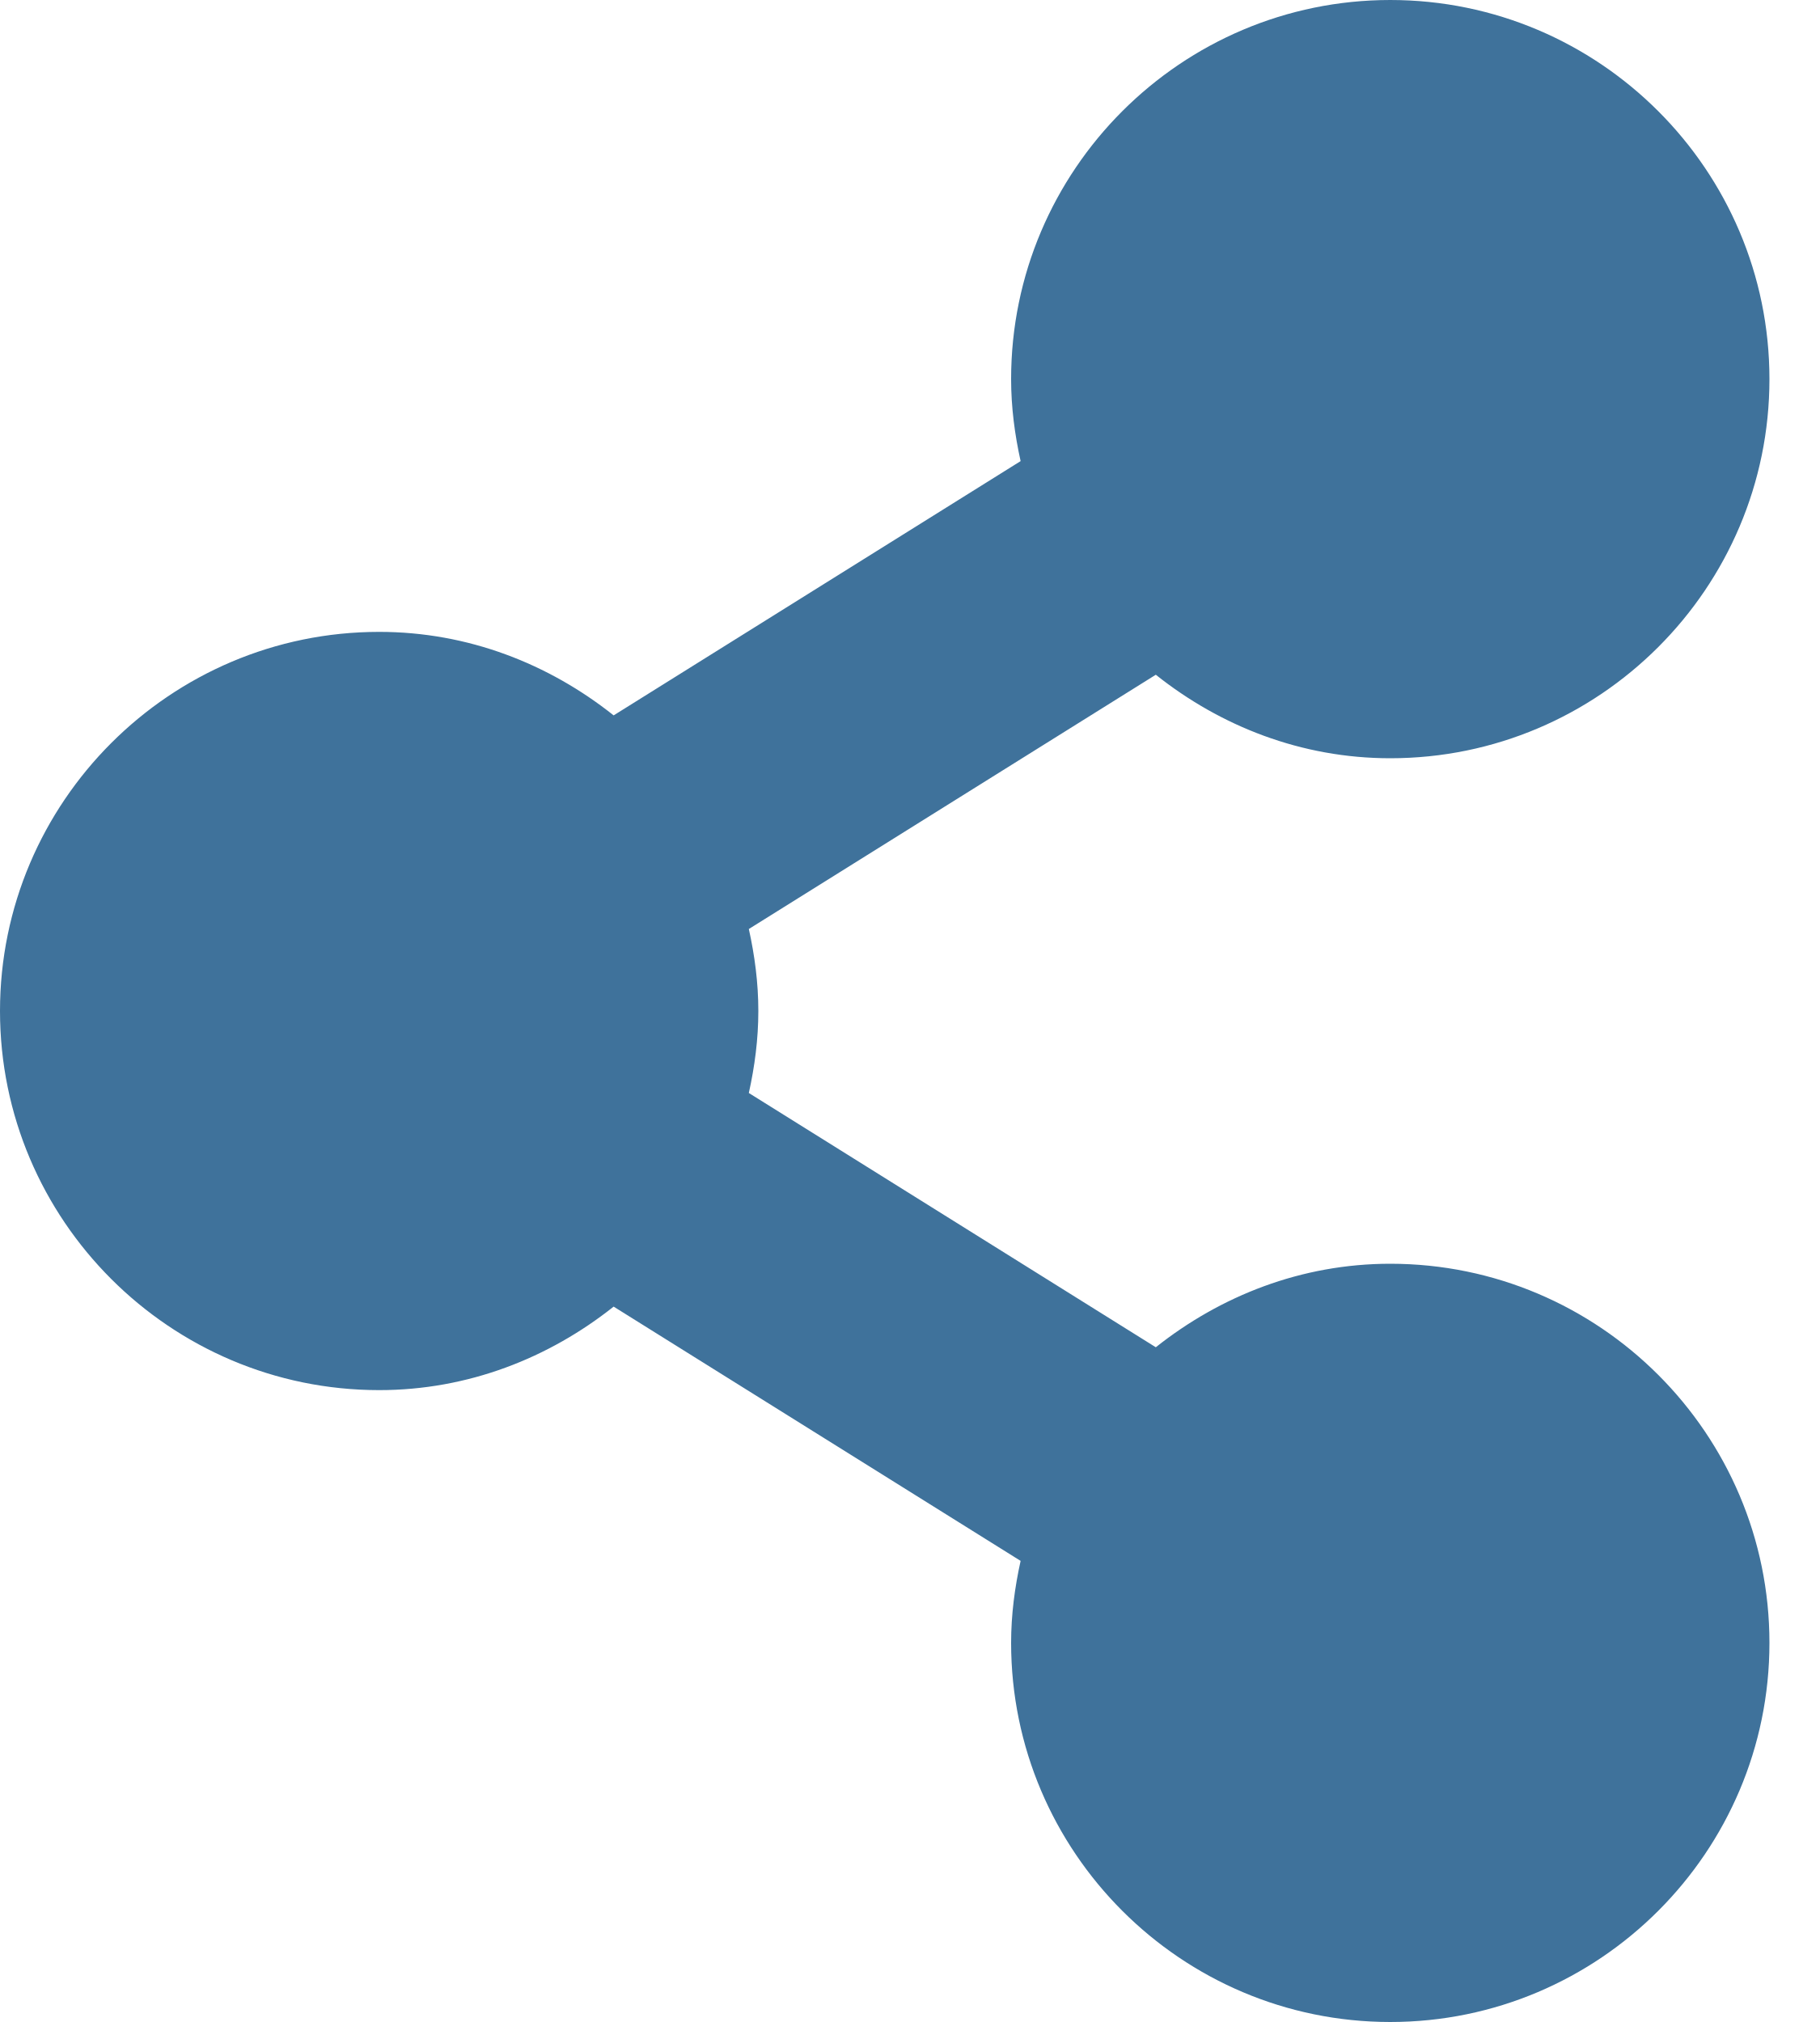
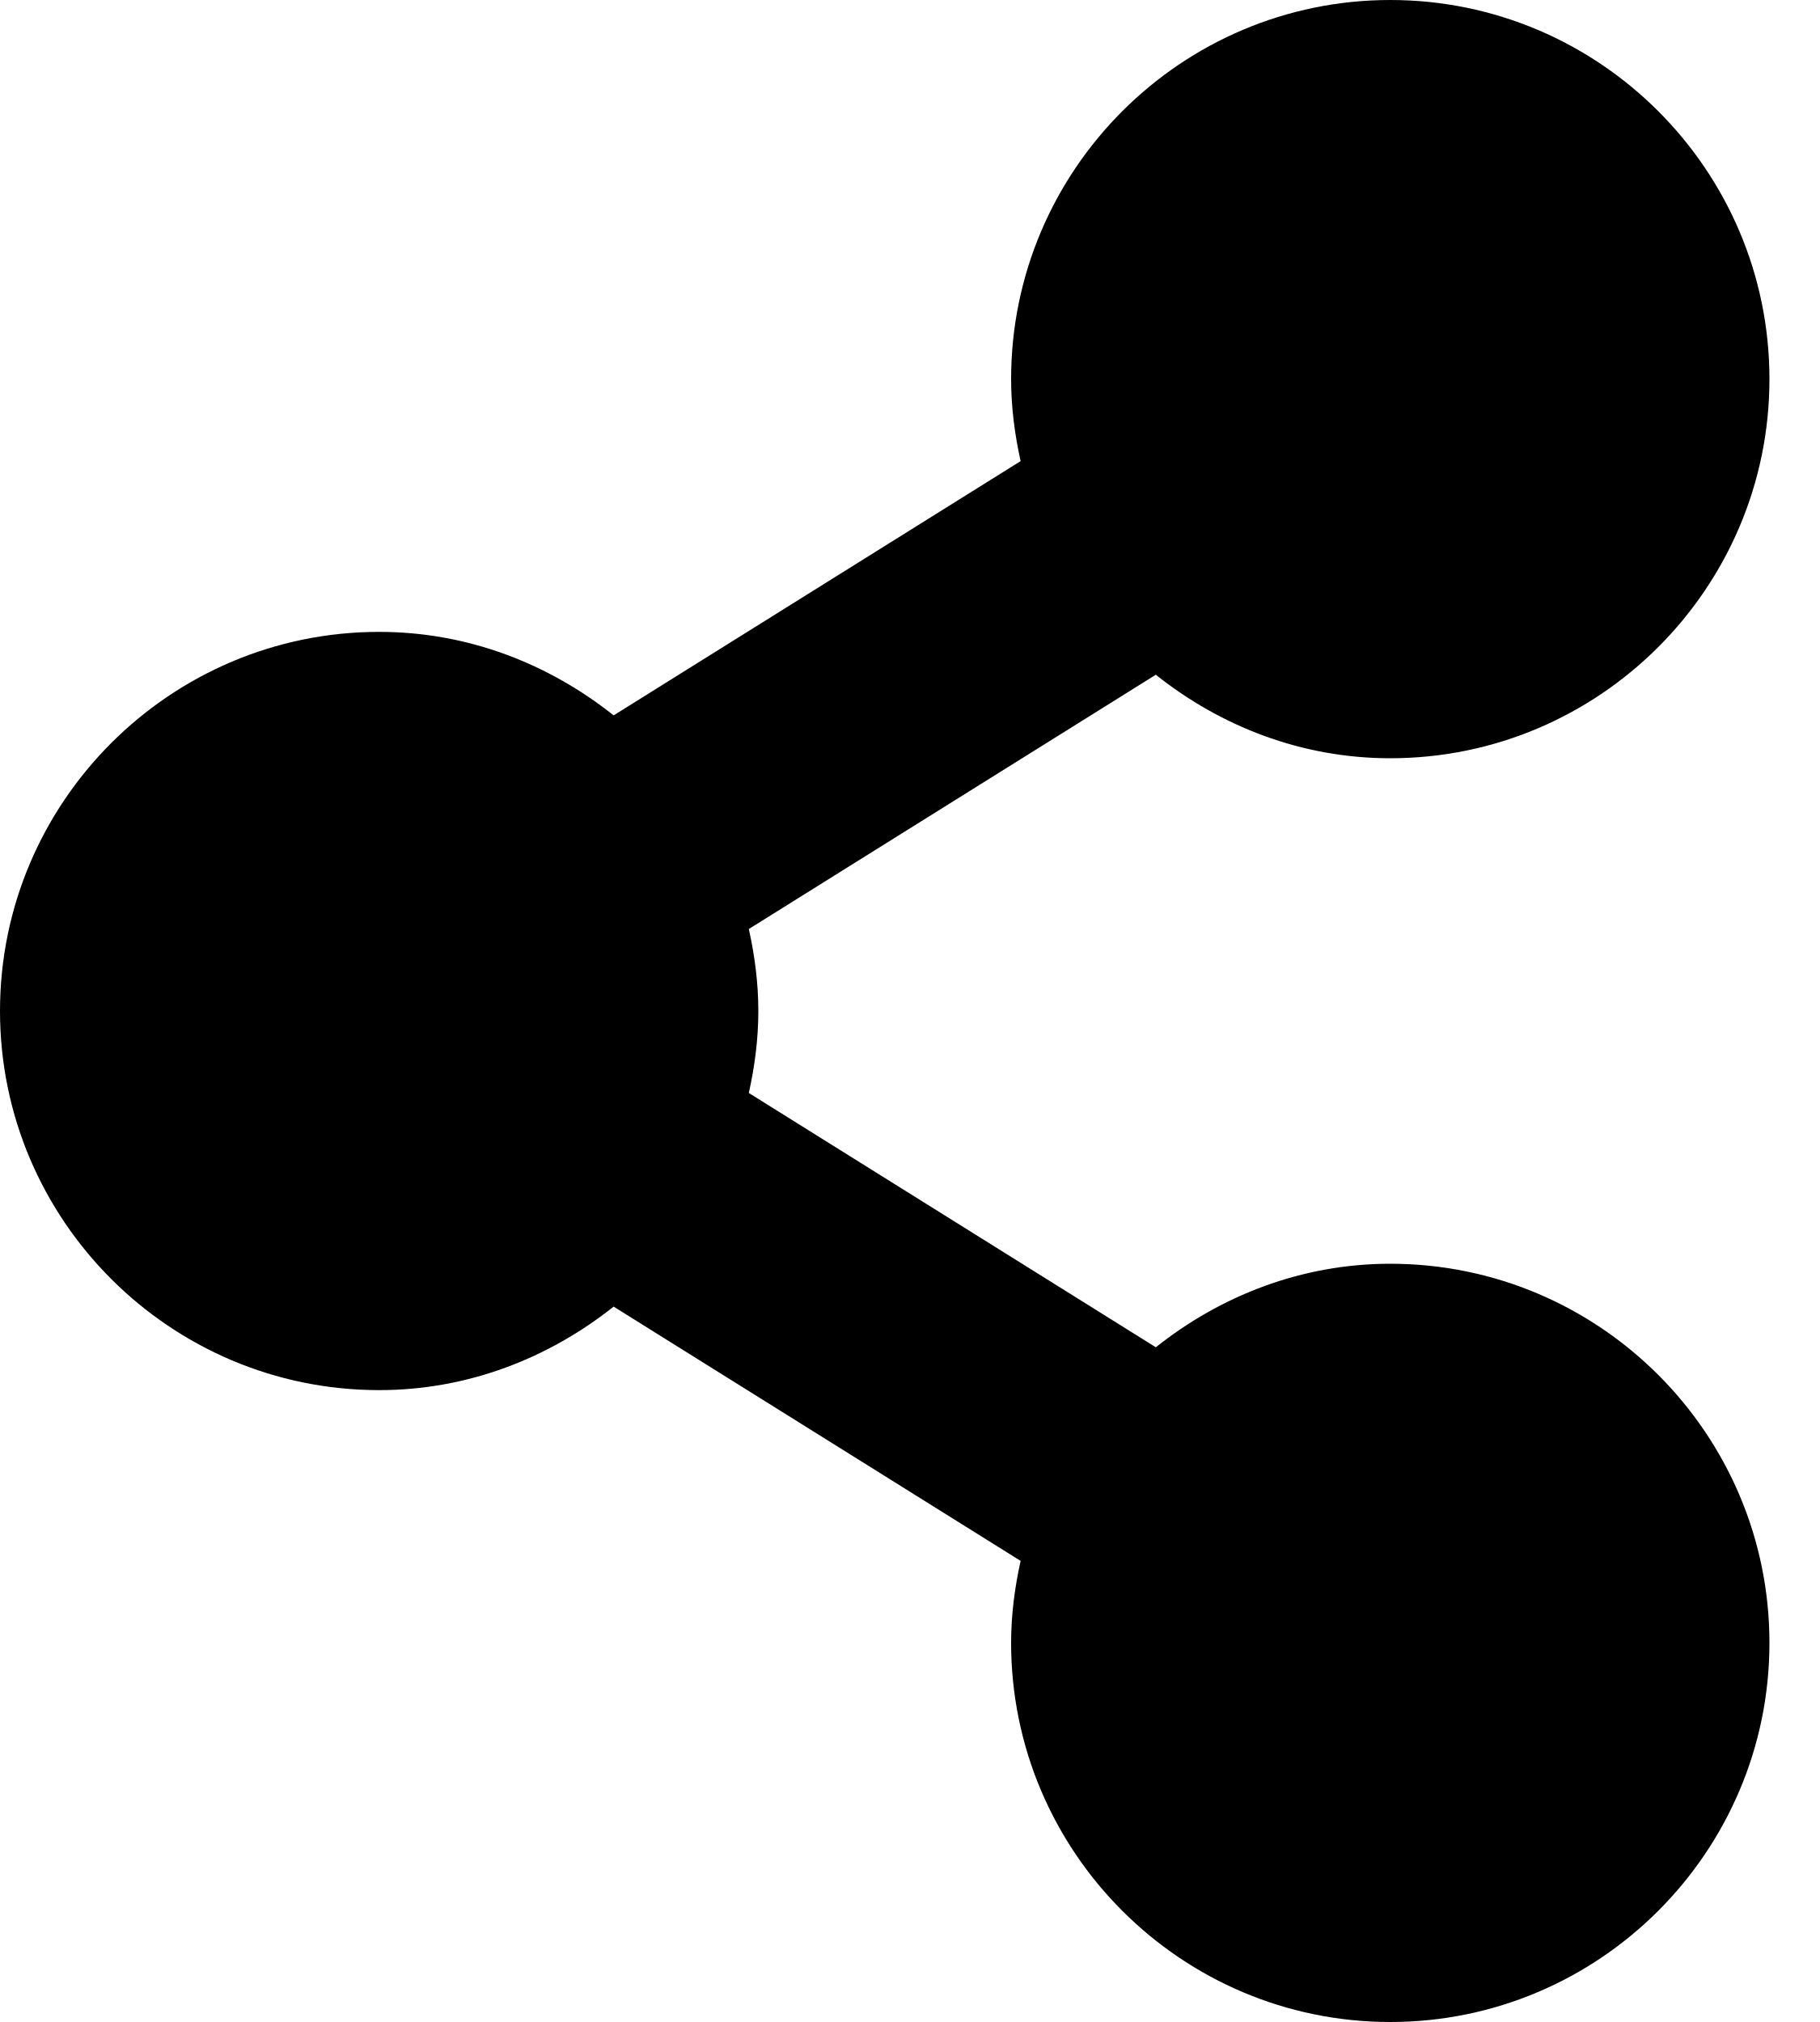
<svg xmlns="http://www.w3.org/2000/svg" xmlns:xlink="http://www.w3.org/1999/xlink" width="18" height="20" viewBox="0 0 18 20" version="1.1">
  <g id="Canvas" transform="translate(945 161)">
    <g id="share">
      <g id="Group">
        <g id="Vector">
-           <use xlink:href="#path0_fill" transform="translate(-945 -161)" fill="#3F729B" />
+           <use xlink:href="#path0_fill" transform="translate(-945 -161)" />
        </g>
      </g>
    </g>
  </g>
  <defs>
    <path id="path0_fill" d="M 13.75 7.5C 15.818 7.5 17.5 5.817 17.5 3.75C 17.5 1.683 15.818 0 13.75 0C 11.682 0 10 1.683 10 3.75C 10 4.029 10.036 4.299 10.094 4.561L 6.069 7.076C 5.429 6.567 4.63 6.25 3.75 6.25C 1.683 6.25 0 7.933 0 10C 0 12.068 1.683 13.75 3.75 13.75C 4.63 13.75 5.429 13.432 6.069 12.924L 10.094 15.439C 10.036 15.701 10 15.971 10 16.25C 10 18.317 11.682 20 13.75 20C 15.818 20 17.5 18.317 17.5 16.25C 17.5 14.182 15.818 12.5 13.75 12.5C 12.87 12.5 12.071 12.818 11.431 13.326L 7.406 10.811C 7.464 10.549 7.5 10.279 7.5 10C 7.5 9.721 7.464 9.451 7.406 9.189L 11.431 6.674C 12.071 7.183 12.87 7.5 13.75 7.5Z" />
  </defs>
</svg>
